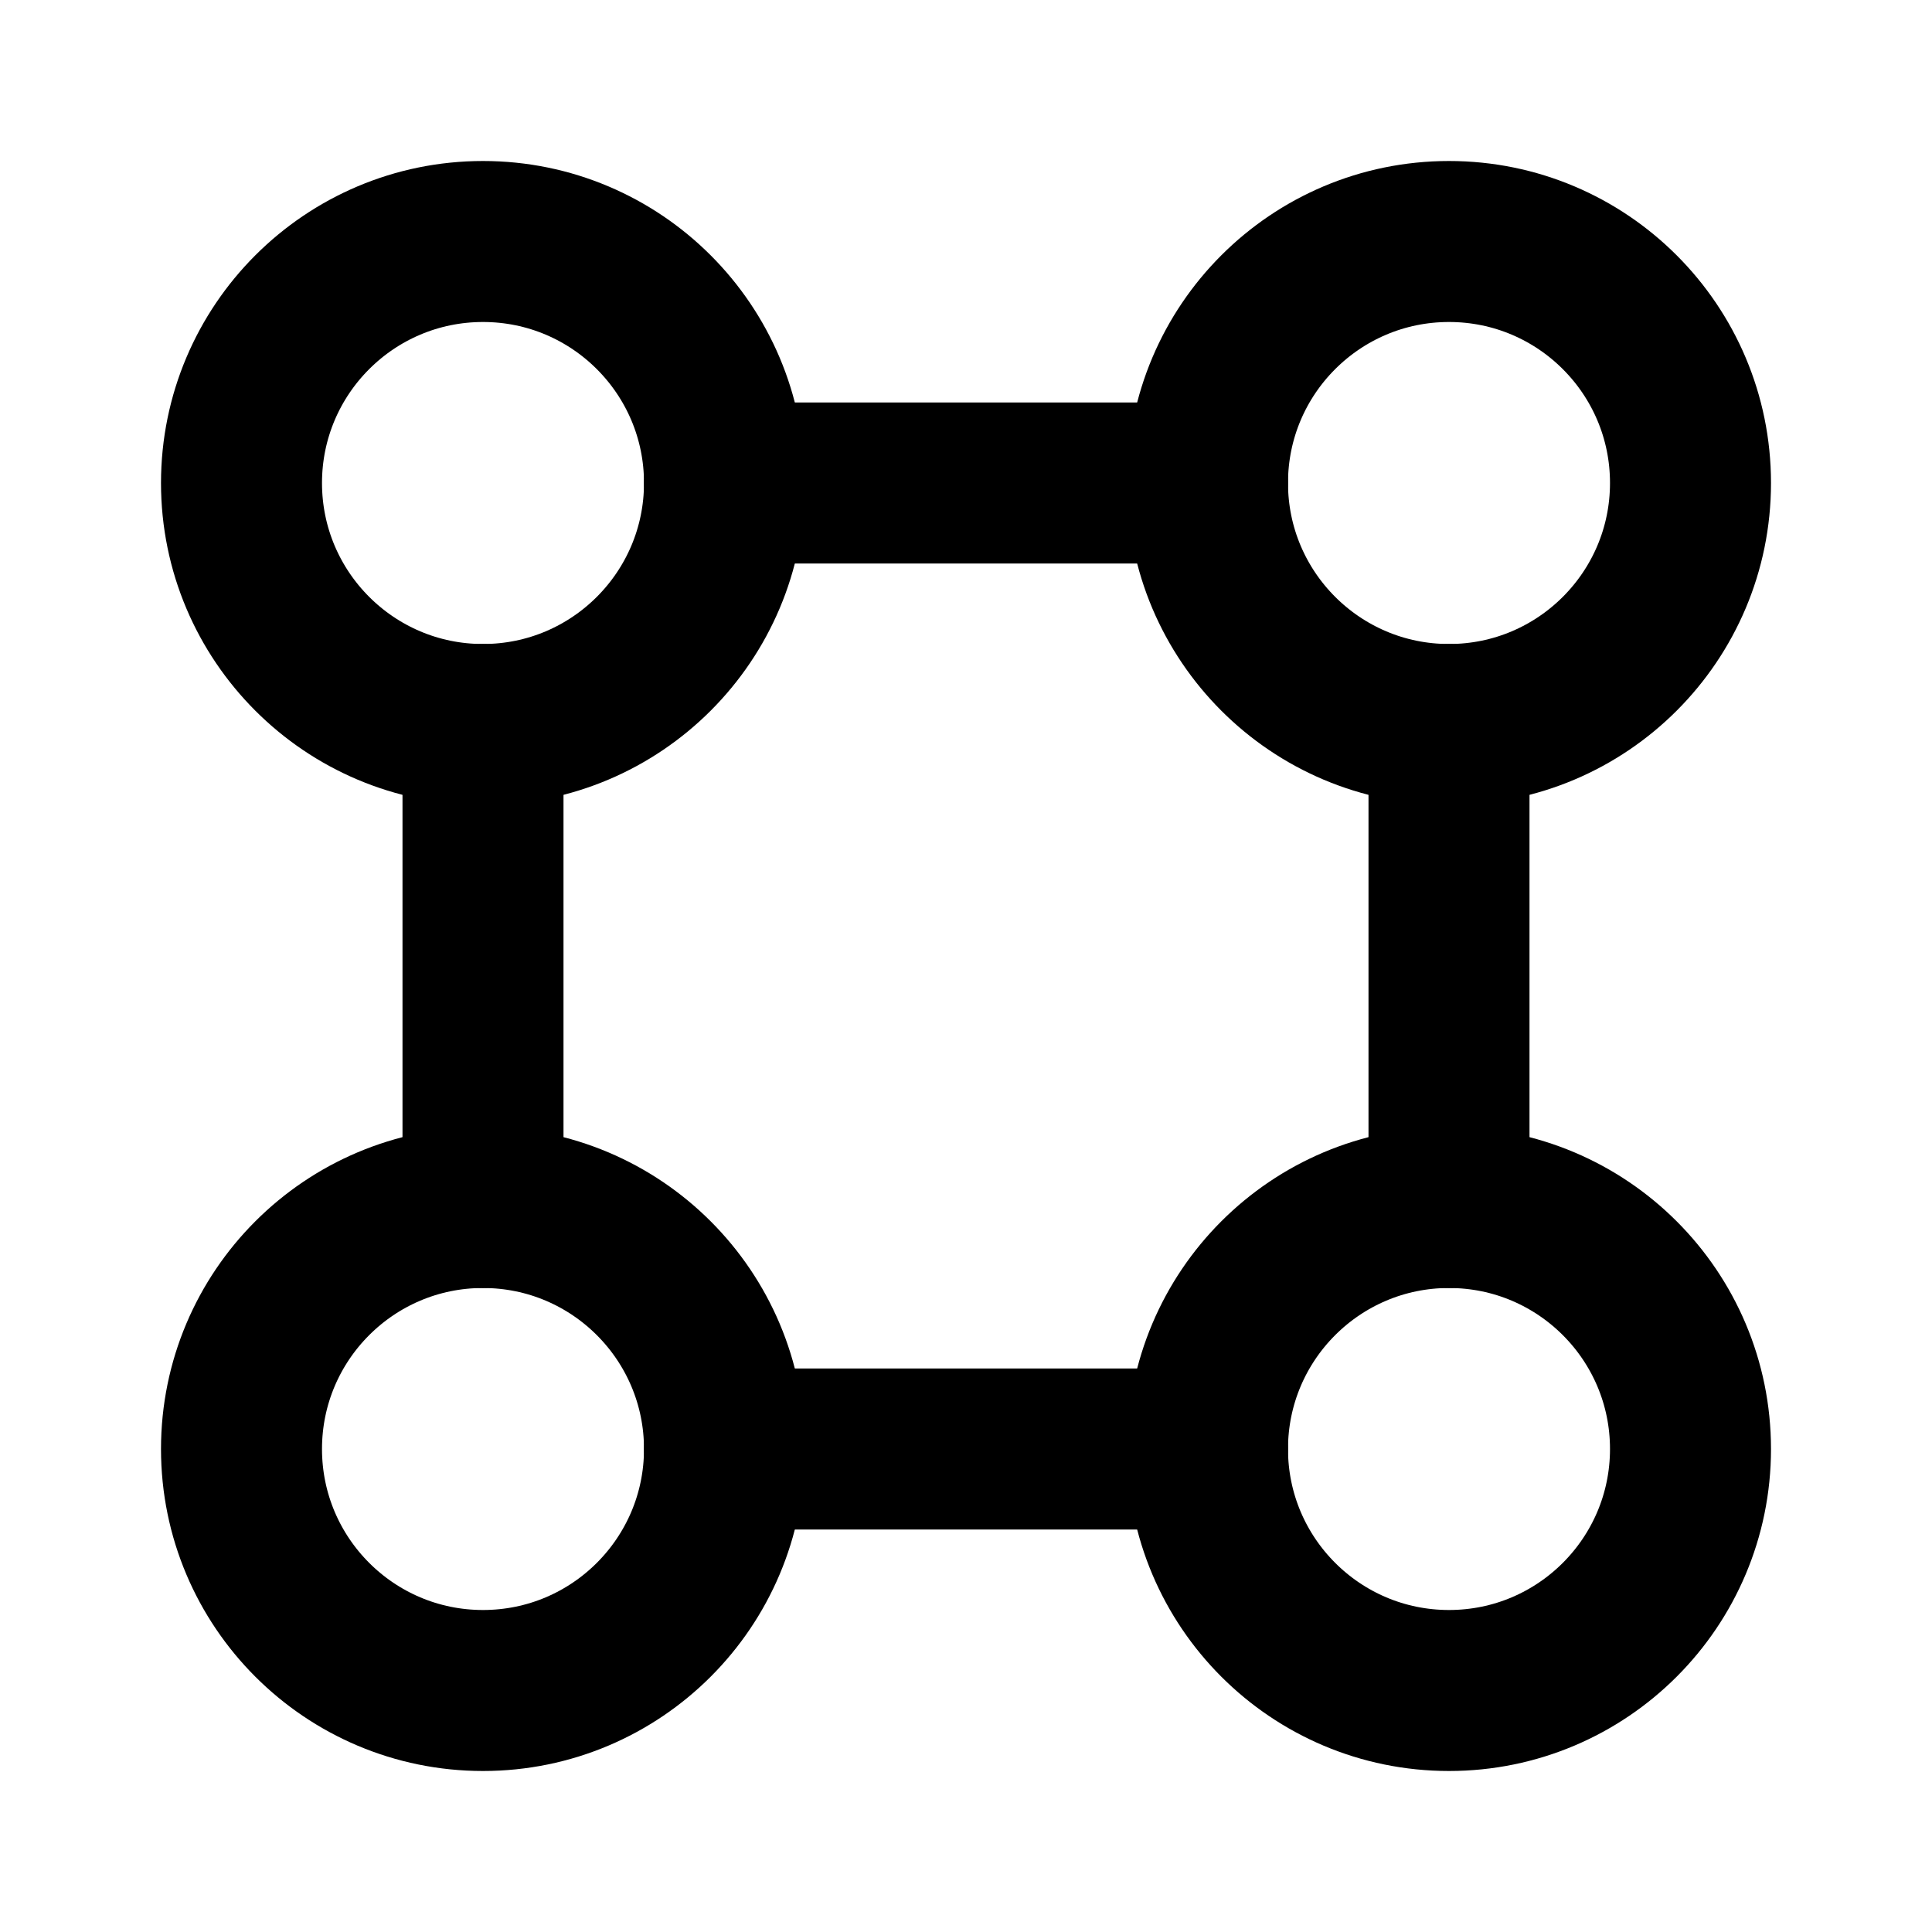
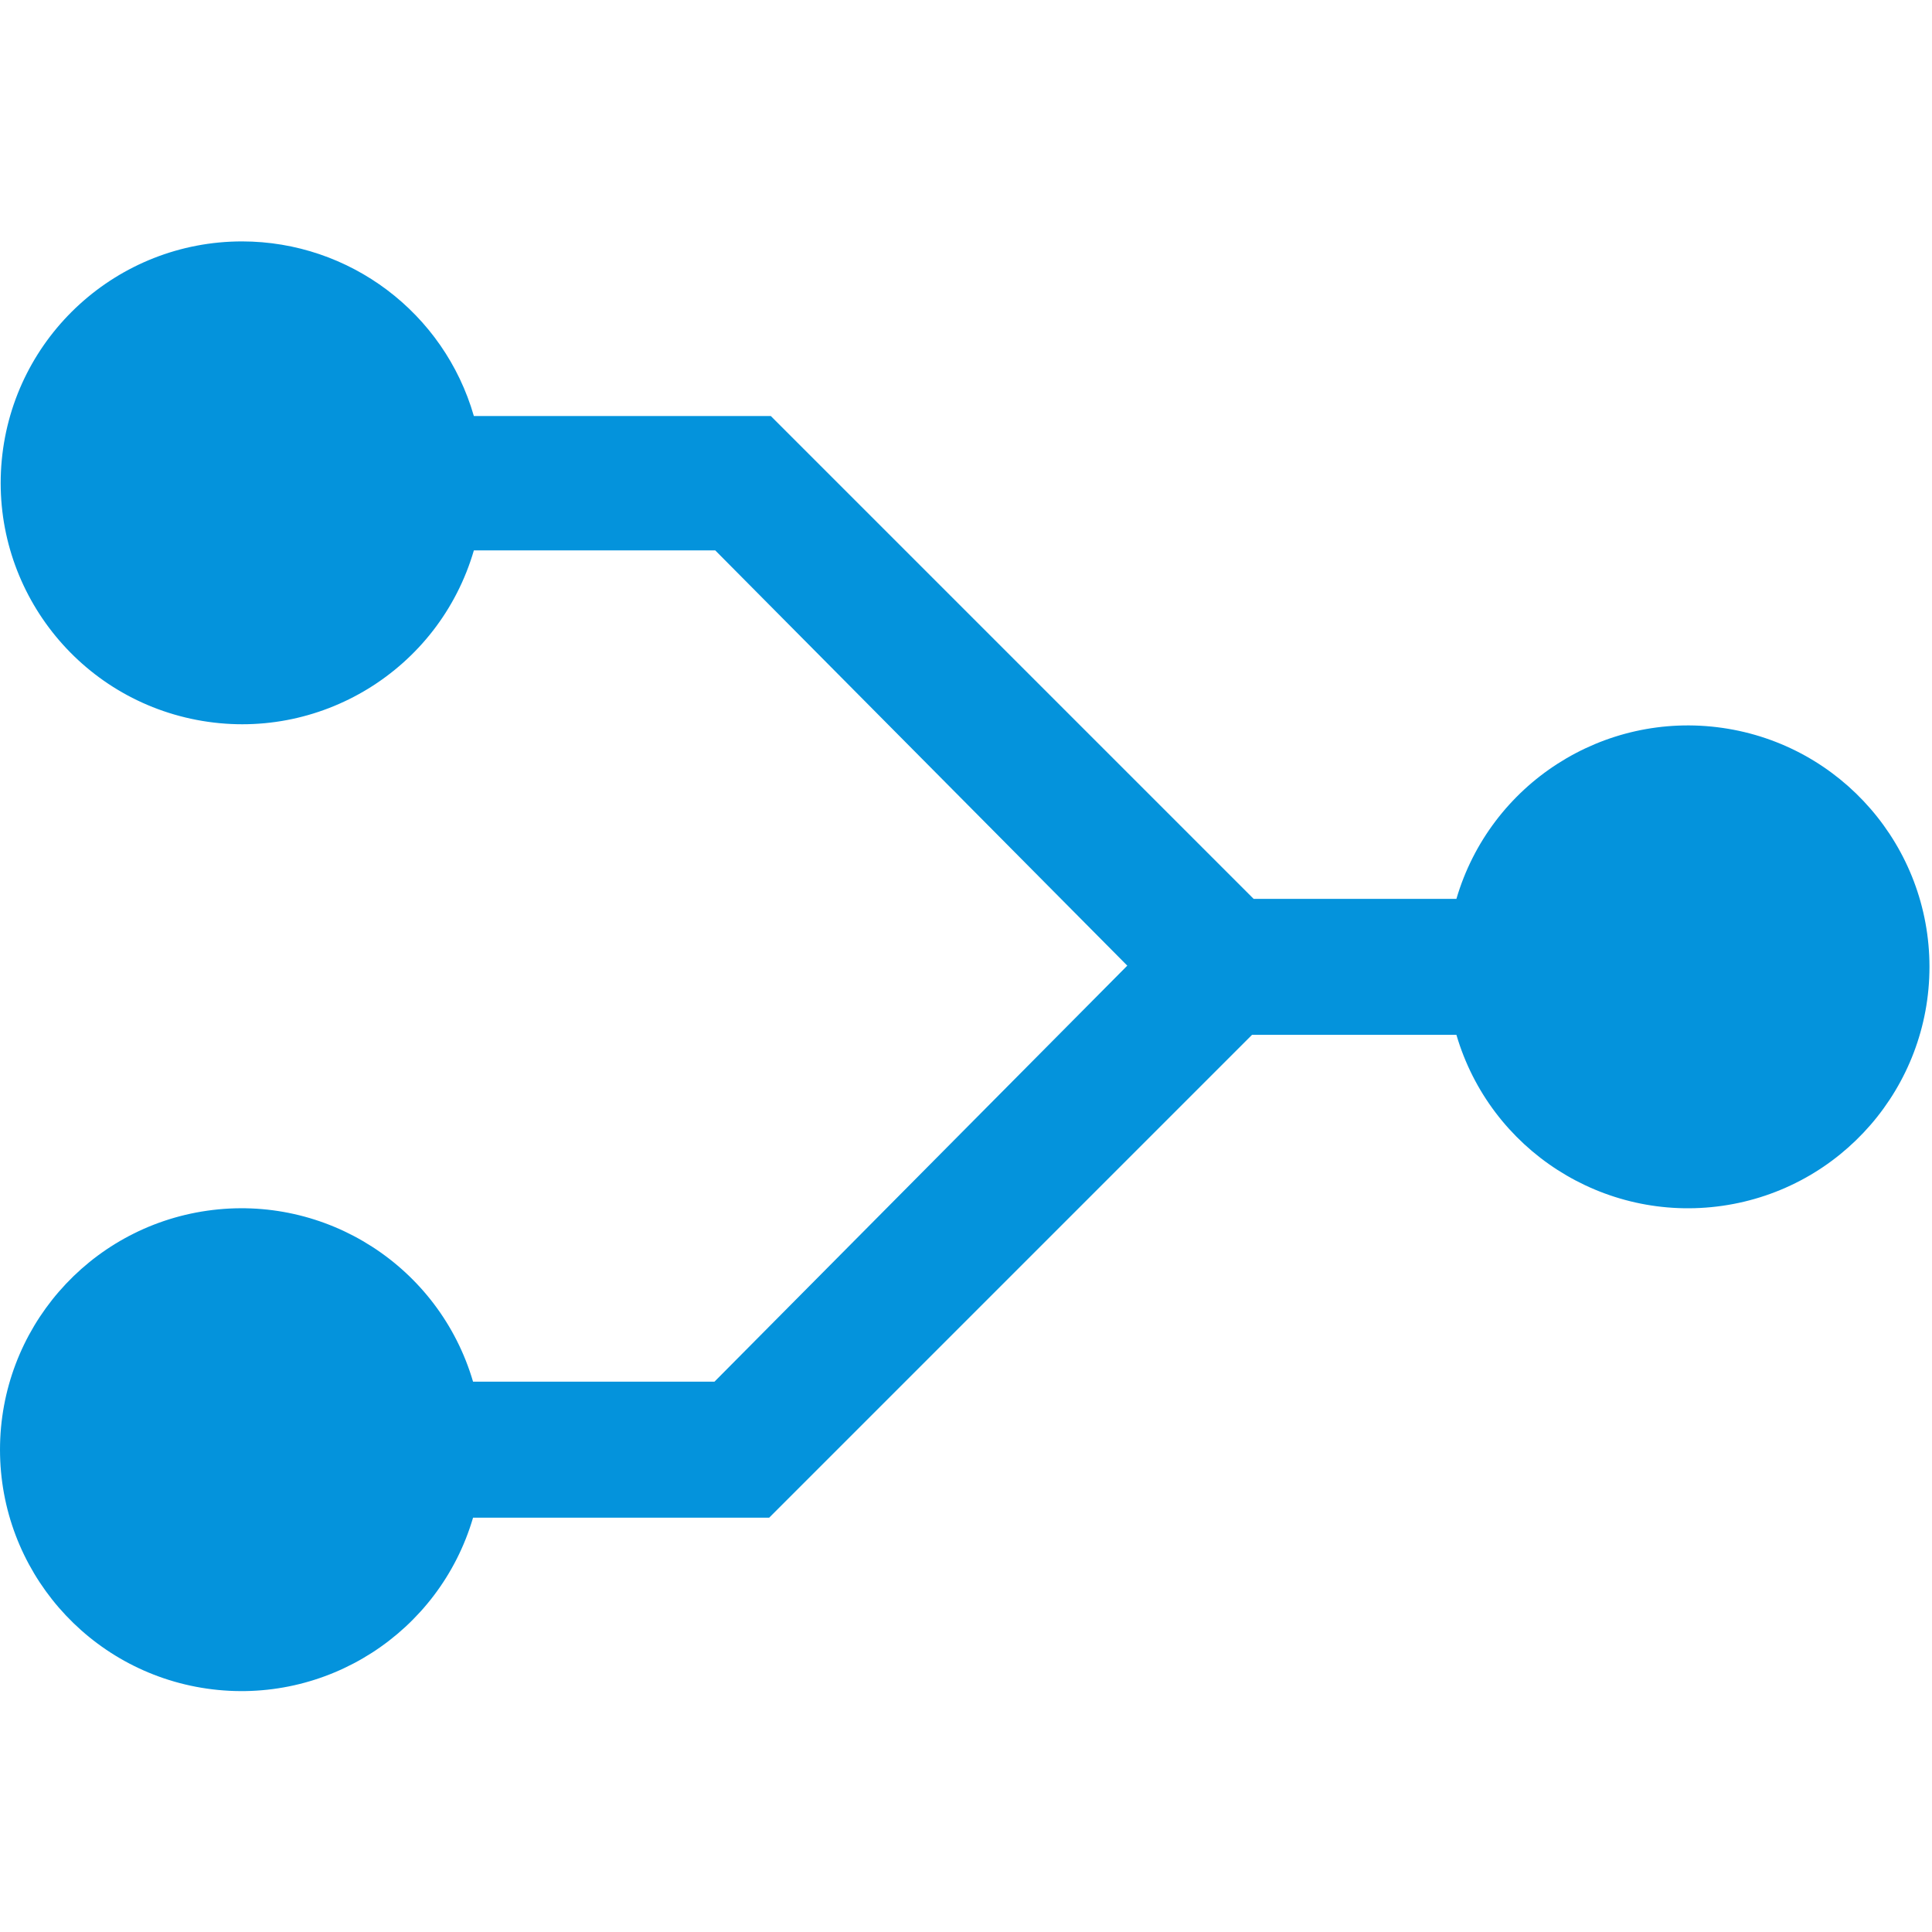
- <svg xmlns="http://www.w3.org/2000/svg" viewBox="0 0 24 24" fill="none" stroke="currentColor" stroke-width="2" stroke-linecap="round" stroke-linejoin="round">
-   <circle cx="6" cy="6" r="3" />
-   <circle cx="18" cy="6" r="3" />
-   <circle cx="6" cy="18" r="3" />
-   <circle cx="18" cy="18" r="3" />
-   <line x1="9" y1="6" x2="15" y2="6" />
-   <line x1="6" y1="9" x2="6" y2="15" />
-   <line x1="18" y1="9" x2="18" y2="15" />
-   <line x1="9" y1="18" x2="15" y2="18" />
+ <svg xmlns="http://www.w3.org/2000/svg" class="icon" width="256px" height="256.00px" viewBox="0 0 1024 1024" version="1.1">
+   <path d="M128.319 127.948a127.954 127.954 0 1 0 122.836 163.782l127.954 0L597.485 511.811 378.683 732.319l-127.954 0a127.954 127.954 0 1 0 1e-8 72.081l156.957 0 255.909-255.909 108.335 0a127.954 127.954 0 1 0 1e-8-72.081l-107.482 0-255.909-255.909L251.155 220.502A127.954 127.954 0 0 0 128.319 127.948z" fill="#0493dc" />
</svg>
